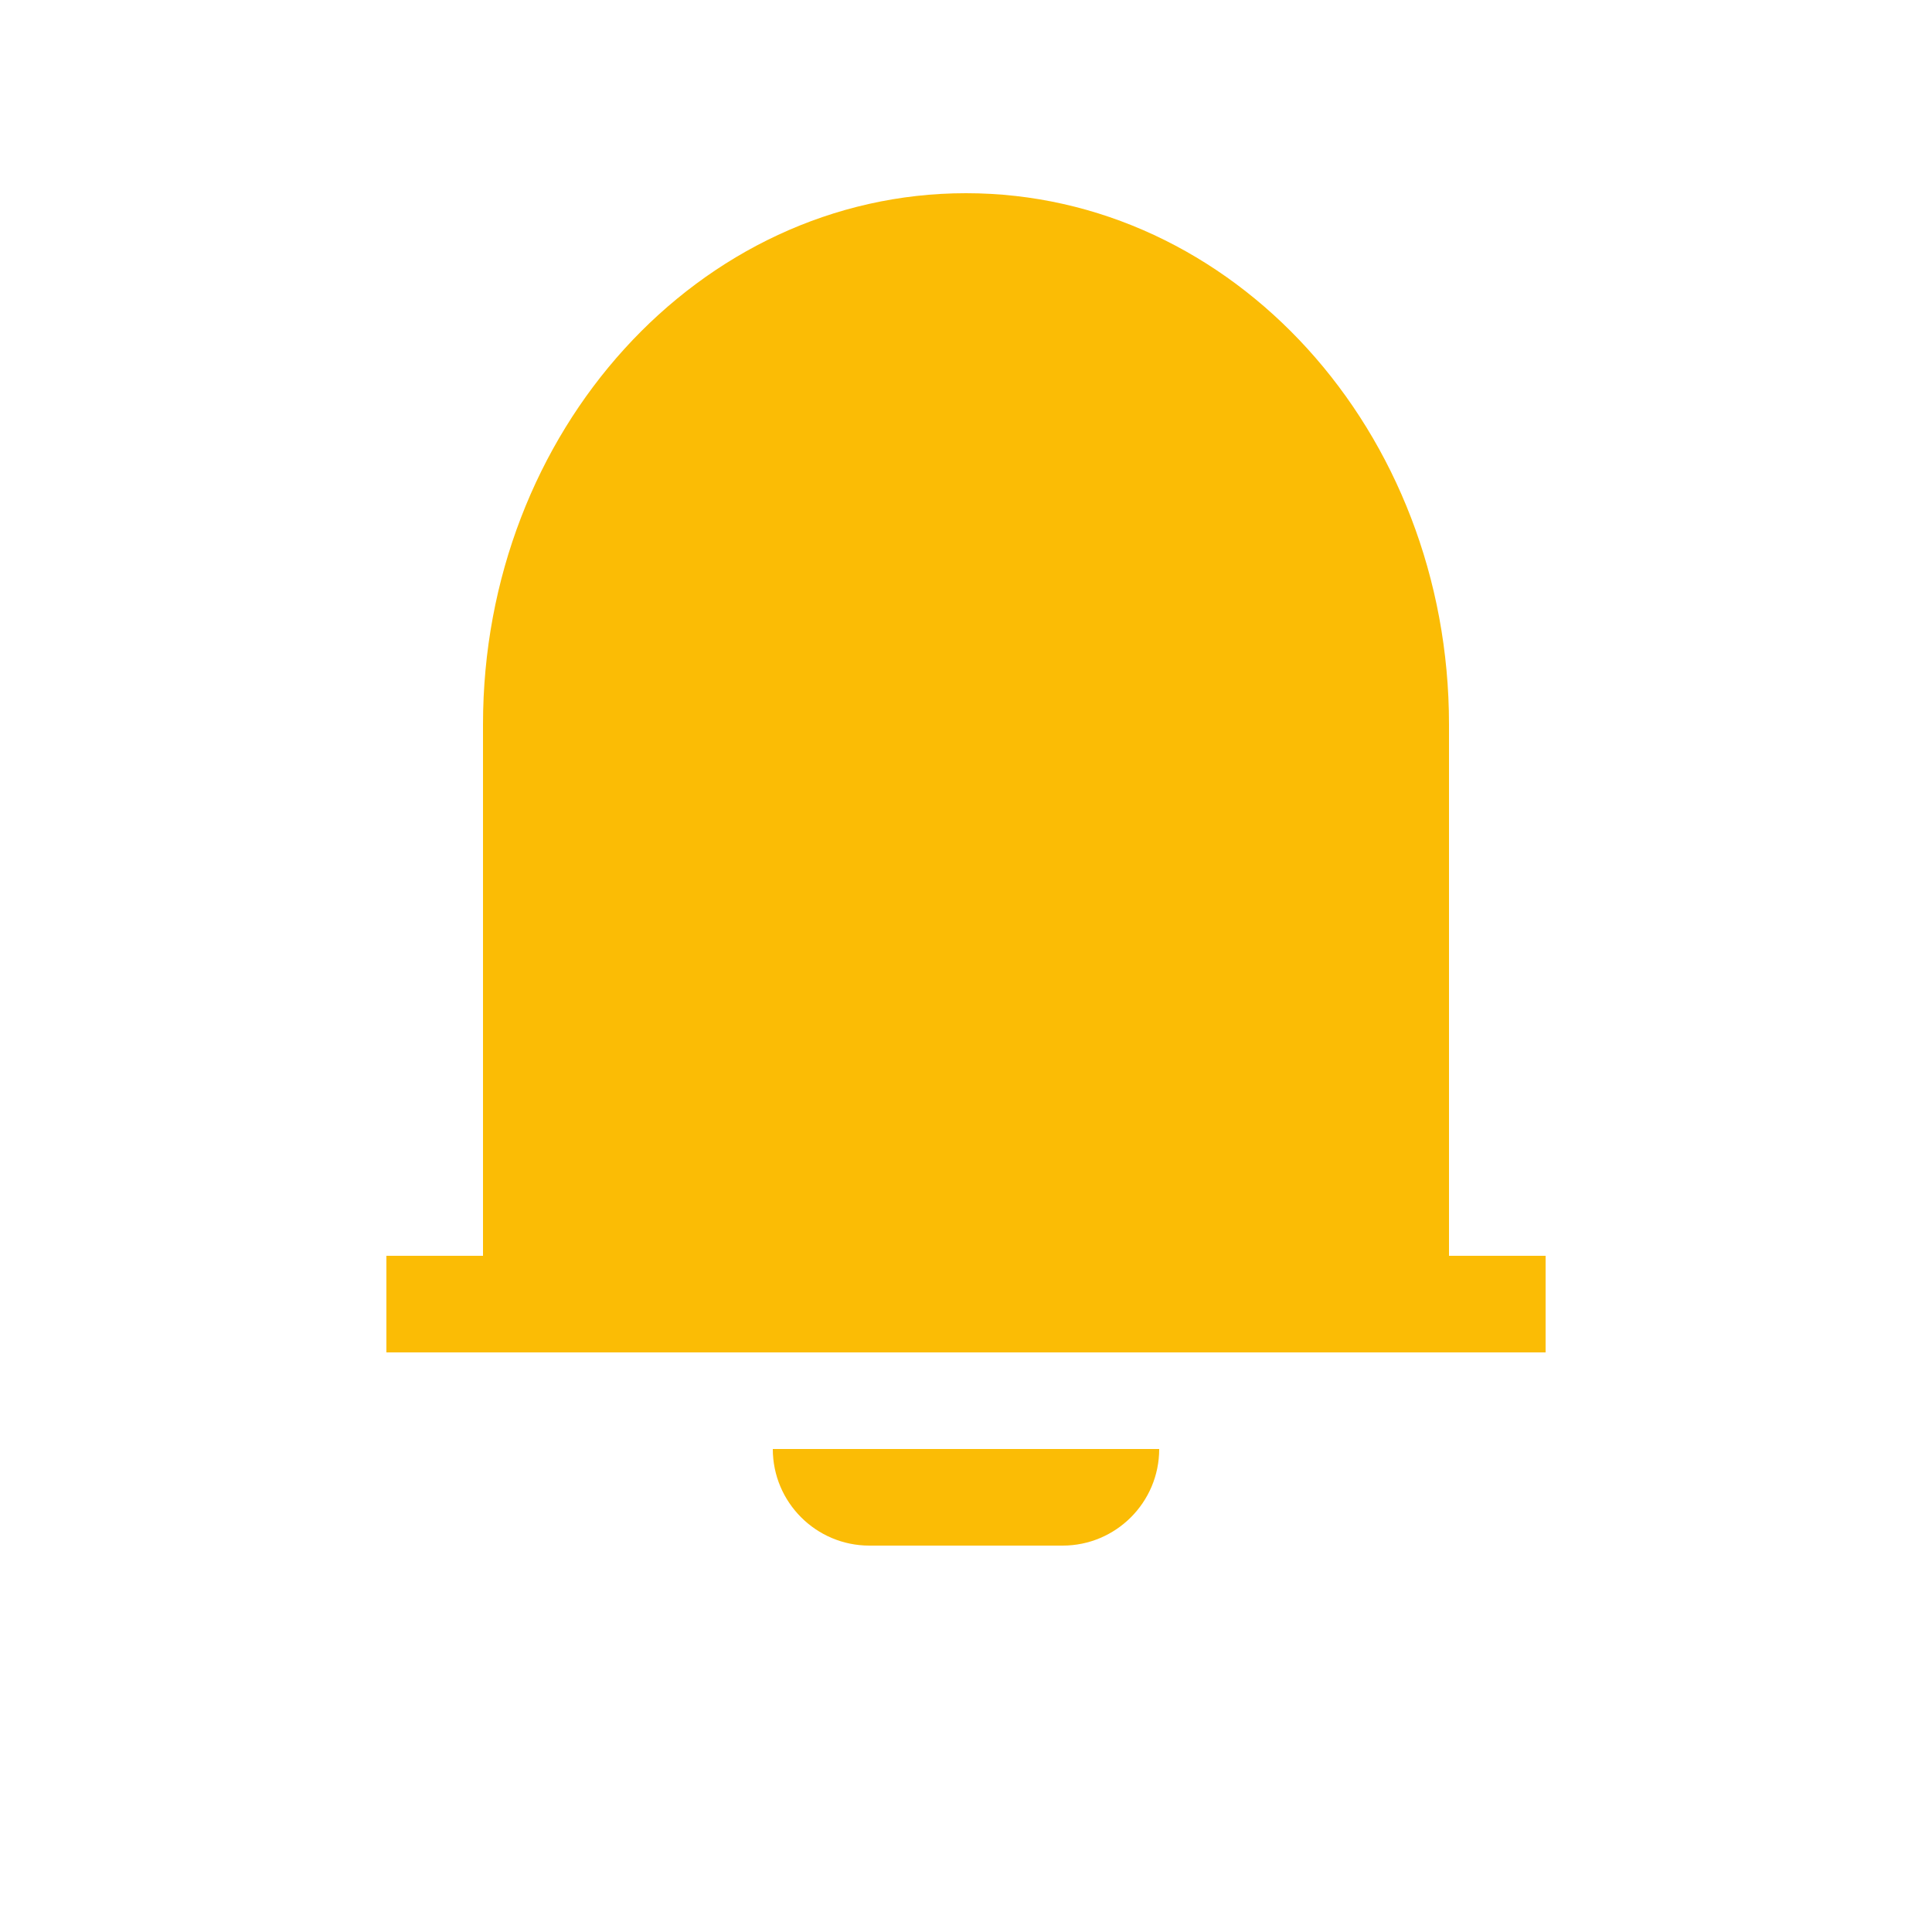
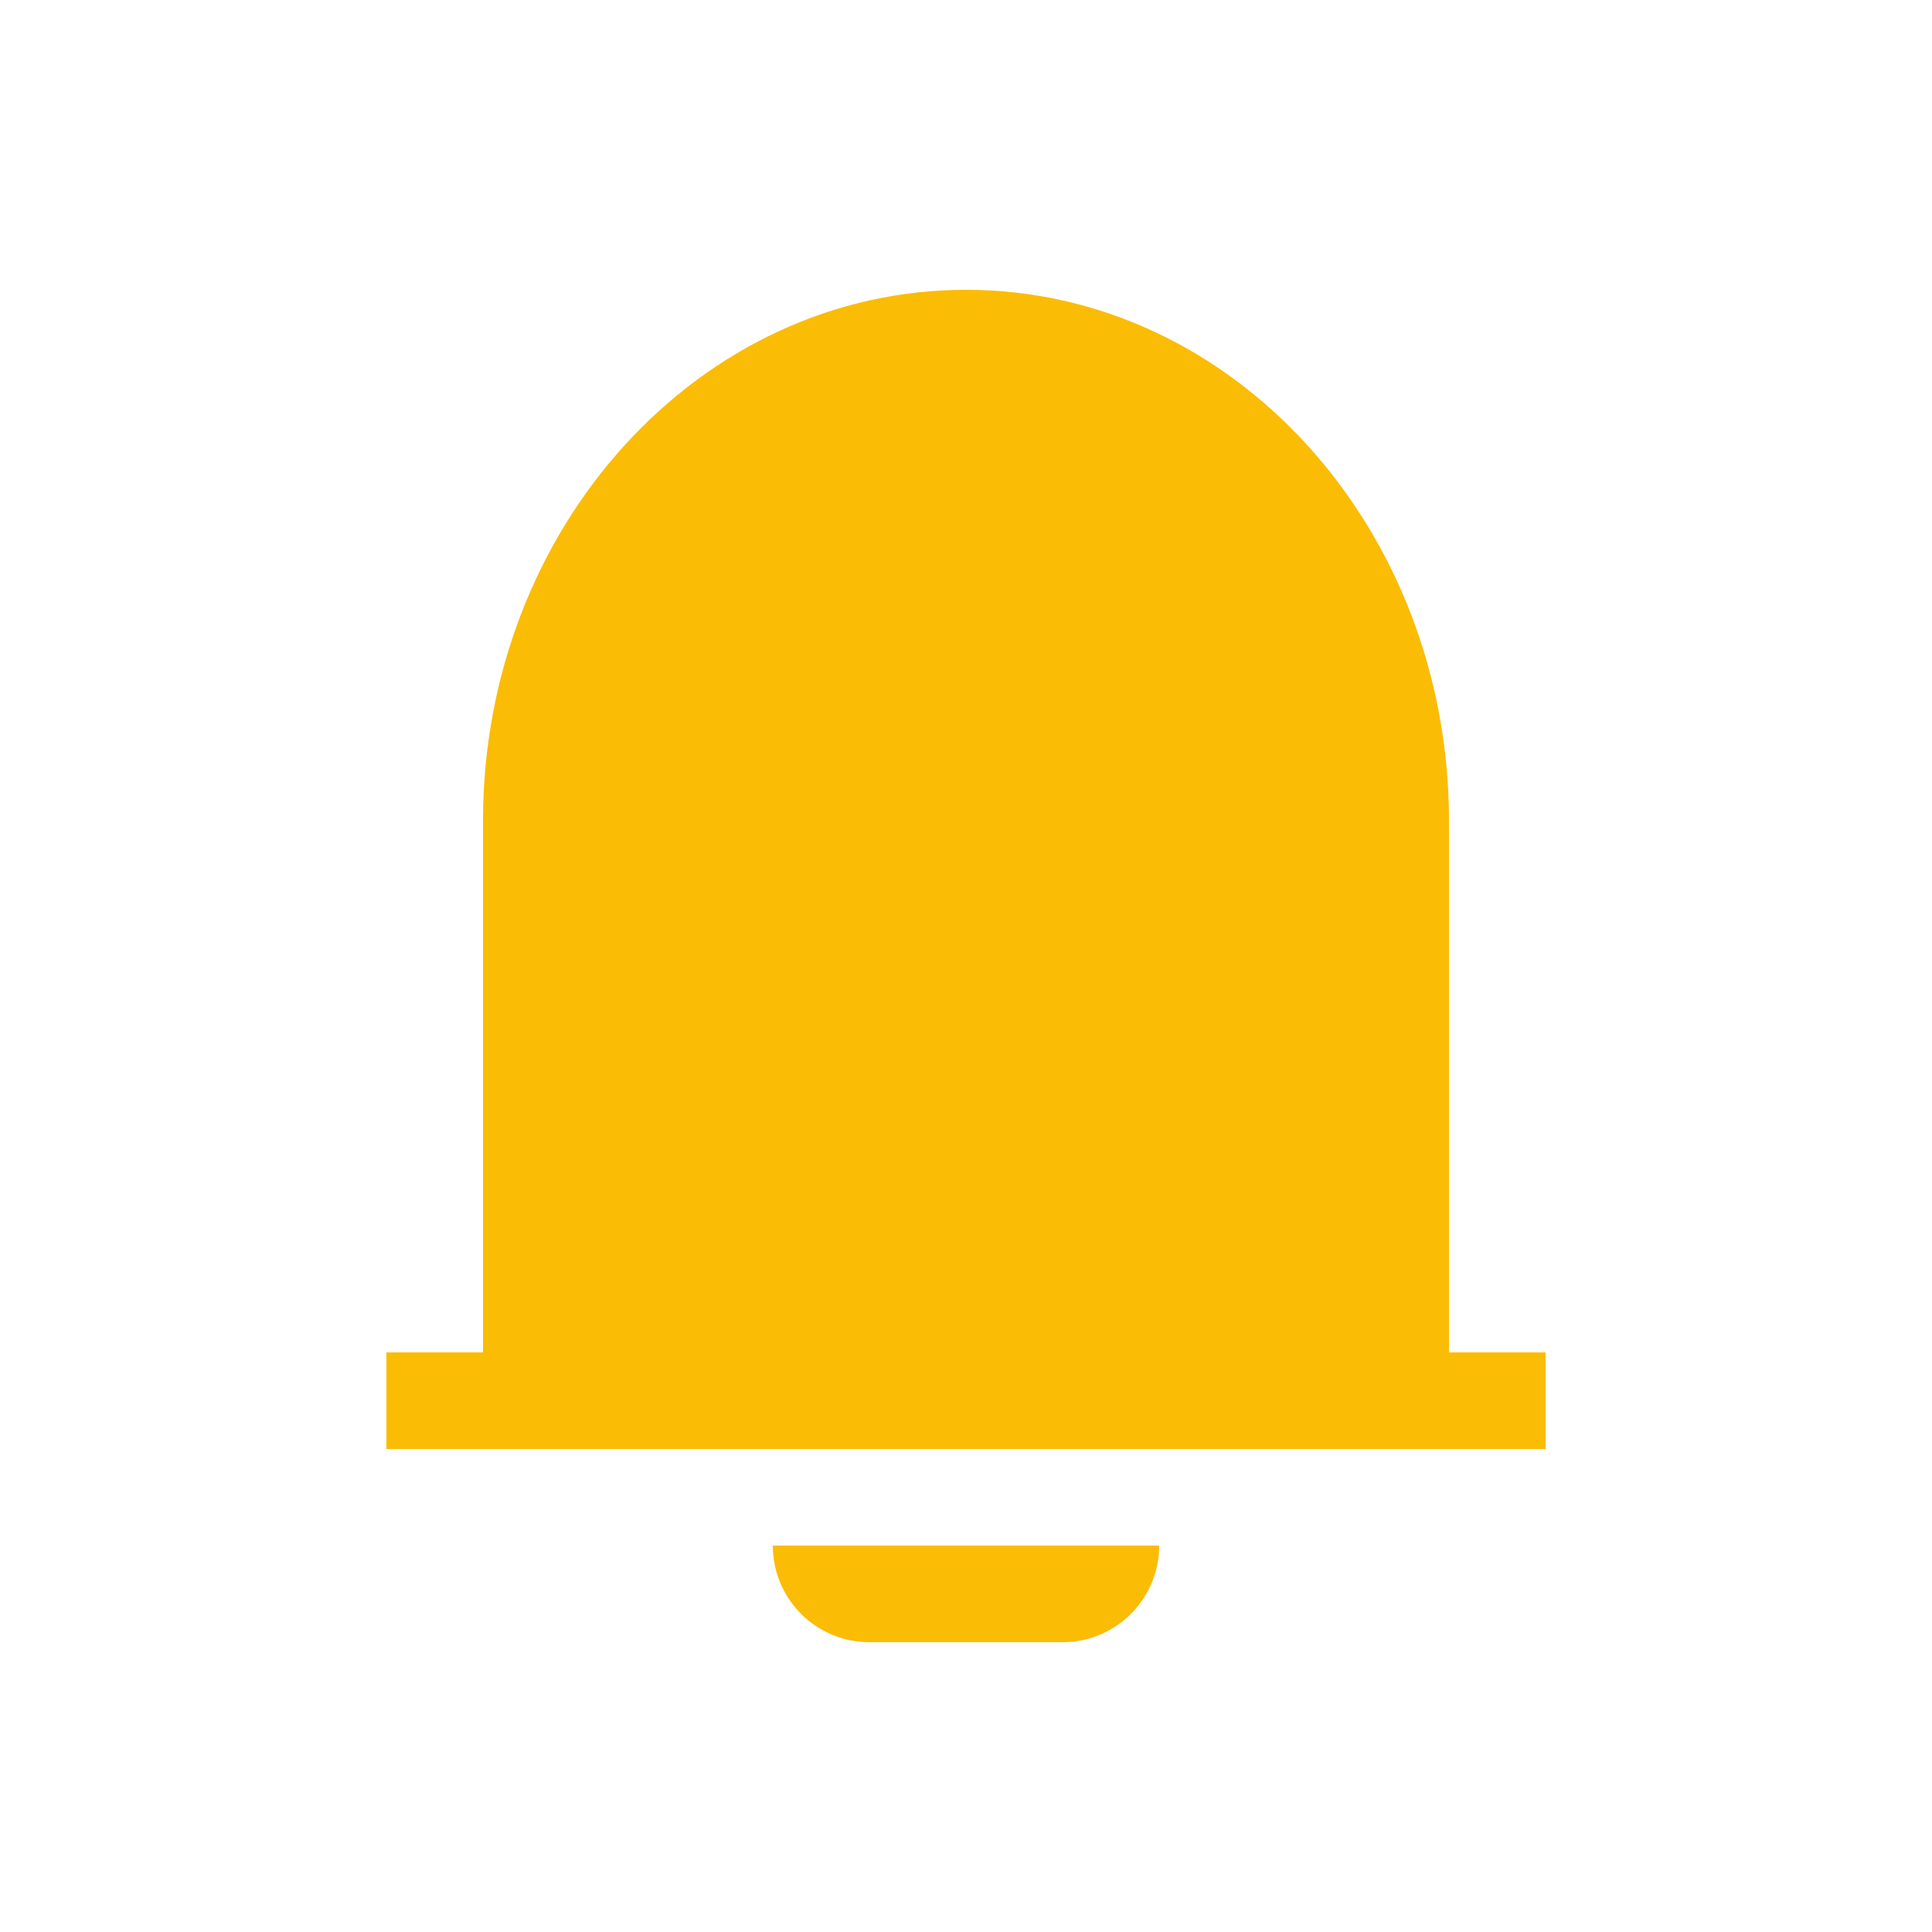
- <svg xmlns="http://www.w3.org/2000/svg" width="20px" height="20px" viewBox="0 0 20 20" version="1.1">
-   <g id="Actions/Bold/Warning" stroke="none" stroke-width="1" fill="none" fill-rule="evenodd">
-     <path d="M12,15 C12,15.552 11.552,16 11,16 L9,16 C8.448,16 8,15.552 8,15 L12,15 Z M4,14 L4,13 L5,13 L5,7.5 C5,4.462 7.239,2 10,2 C12.761,2 15,4.462 15,7.5 L15,13 L16,13 L16,14 L4,14 Z" id="Combined-Shape" fill="#FBBC05" fill-rule="nonzero" />
+ <svg xmlns="http://www.w3.org/2000/svg" version="1.1" viewBox="0 0 20 20">
+   <g fill="none" fill-rule="evenodd">
+     <path d="m12 16c0 0.552-0.448 1-1 1h-2c-0.552 0-1-0.448-1-1h4zm-8-1v-1h1v-5.5c0-3.038 2.239-5.5 5-5.5 2.761 0 5 2.462 5 5.5v5.5h1v1h-12z" fill="#FBBC05" fill-rule="nonzero" />
  </g>
</svg>
